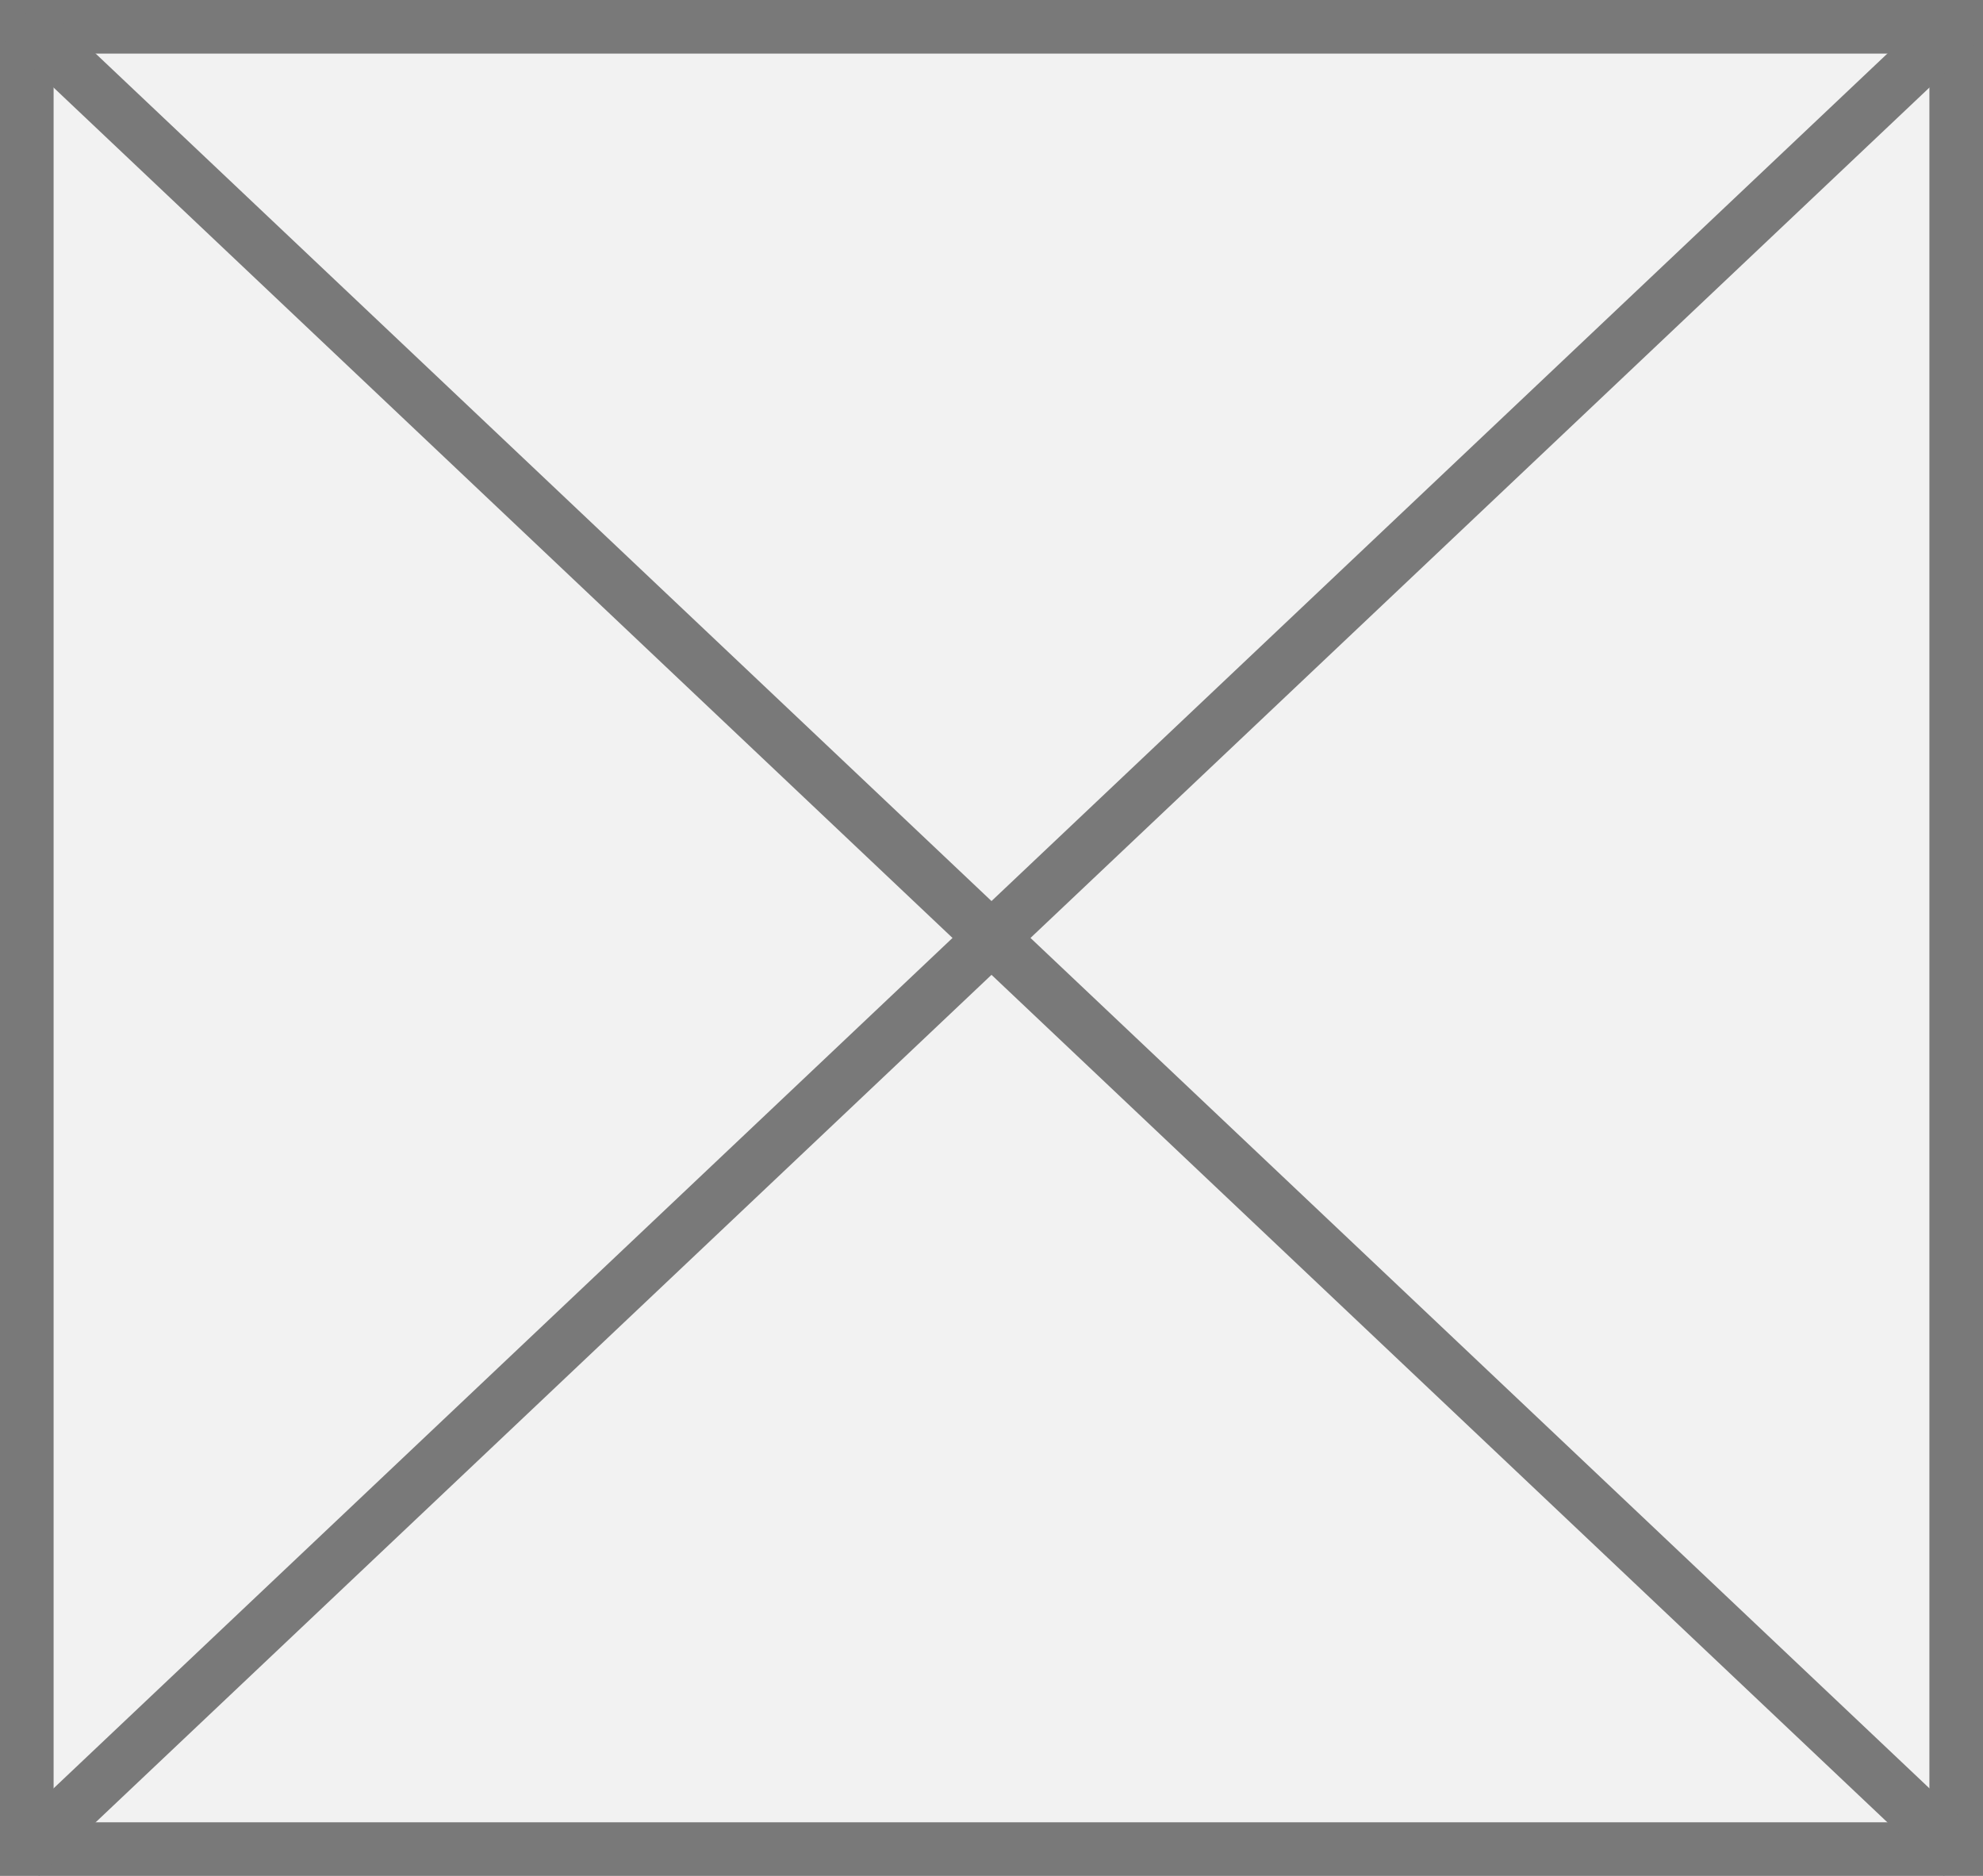
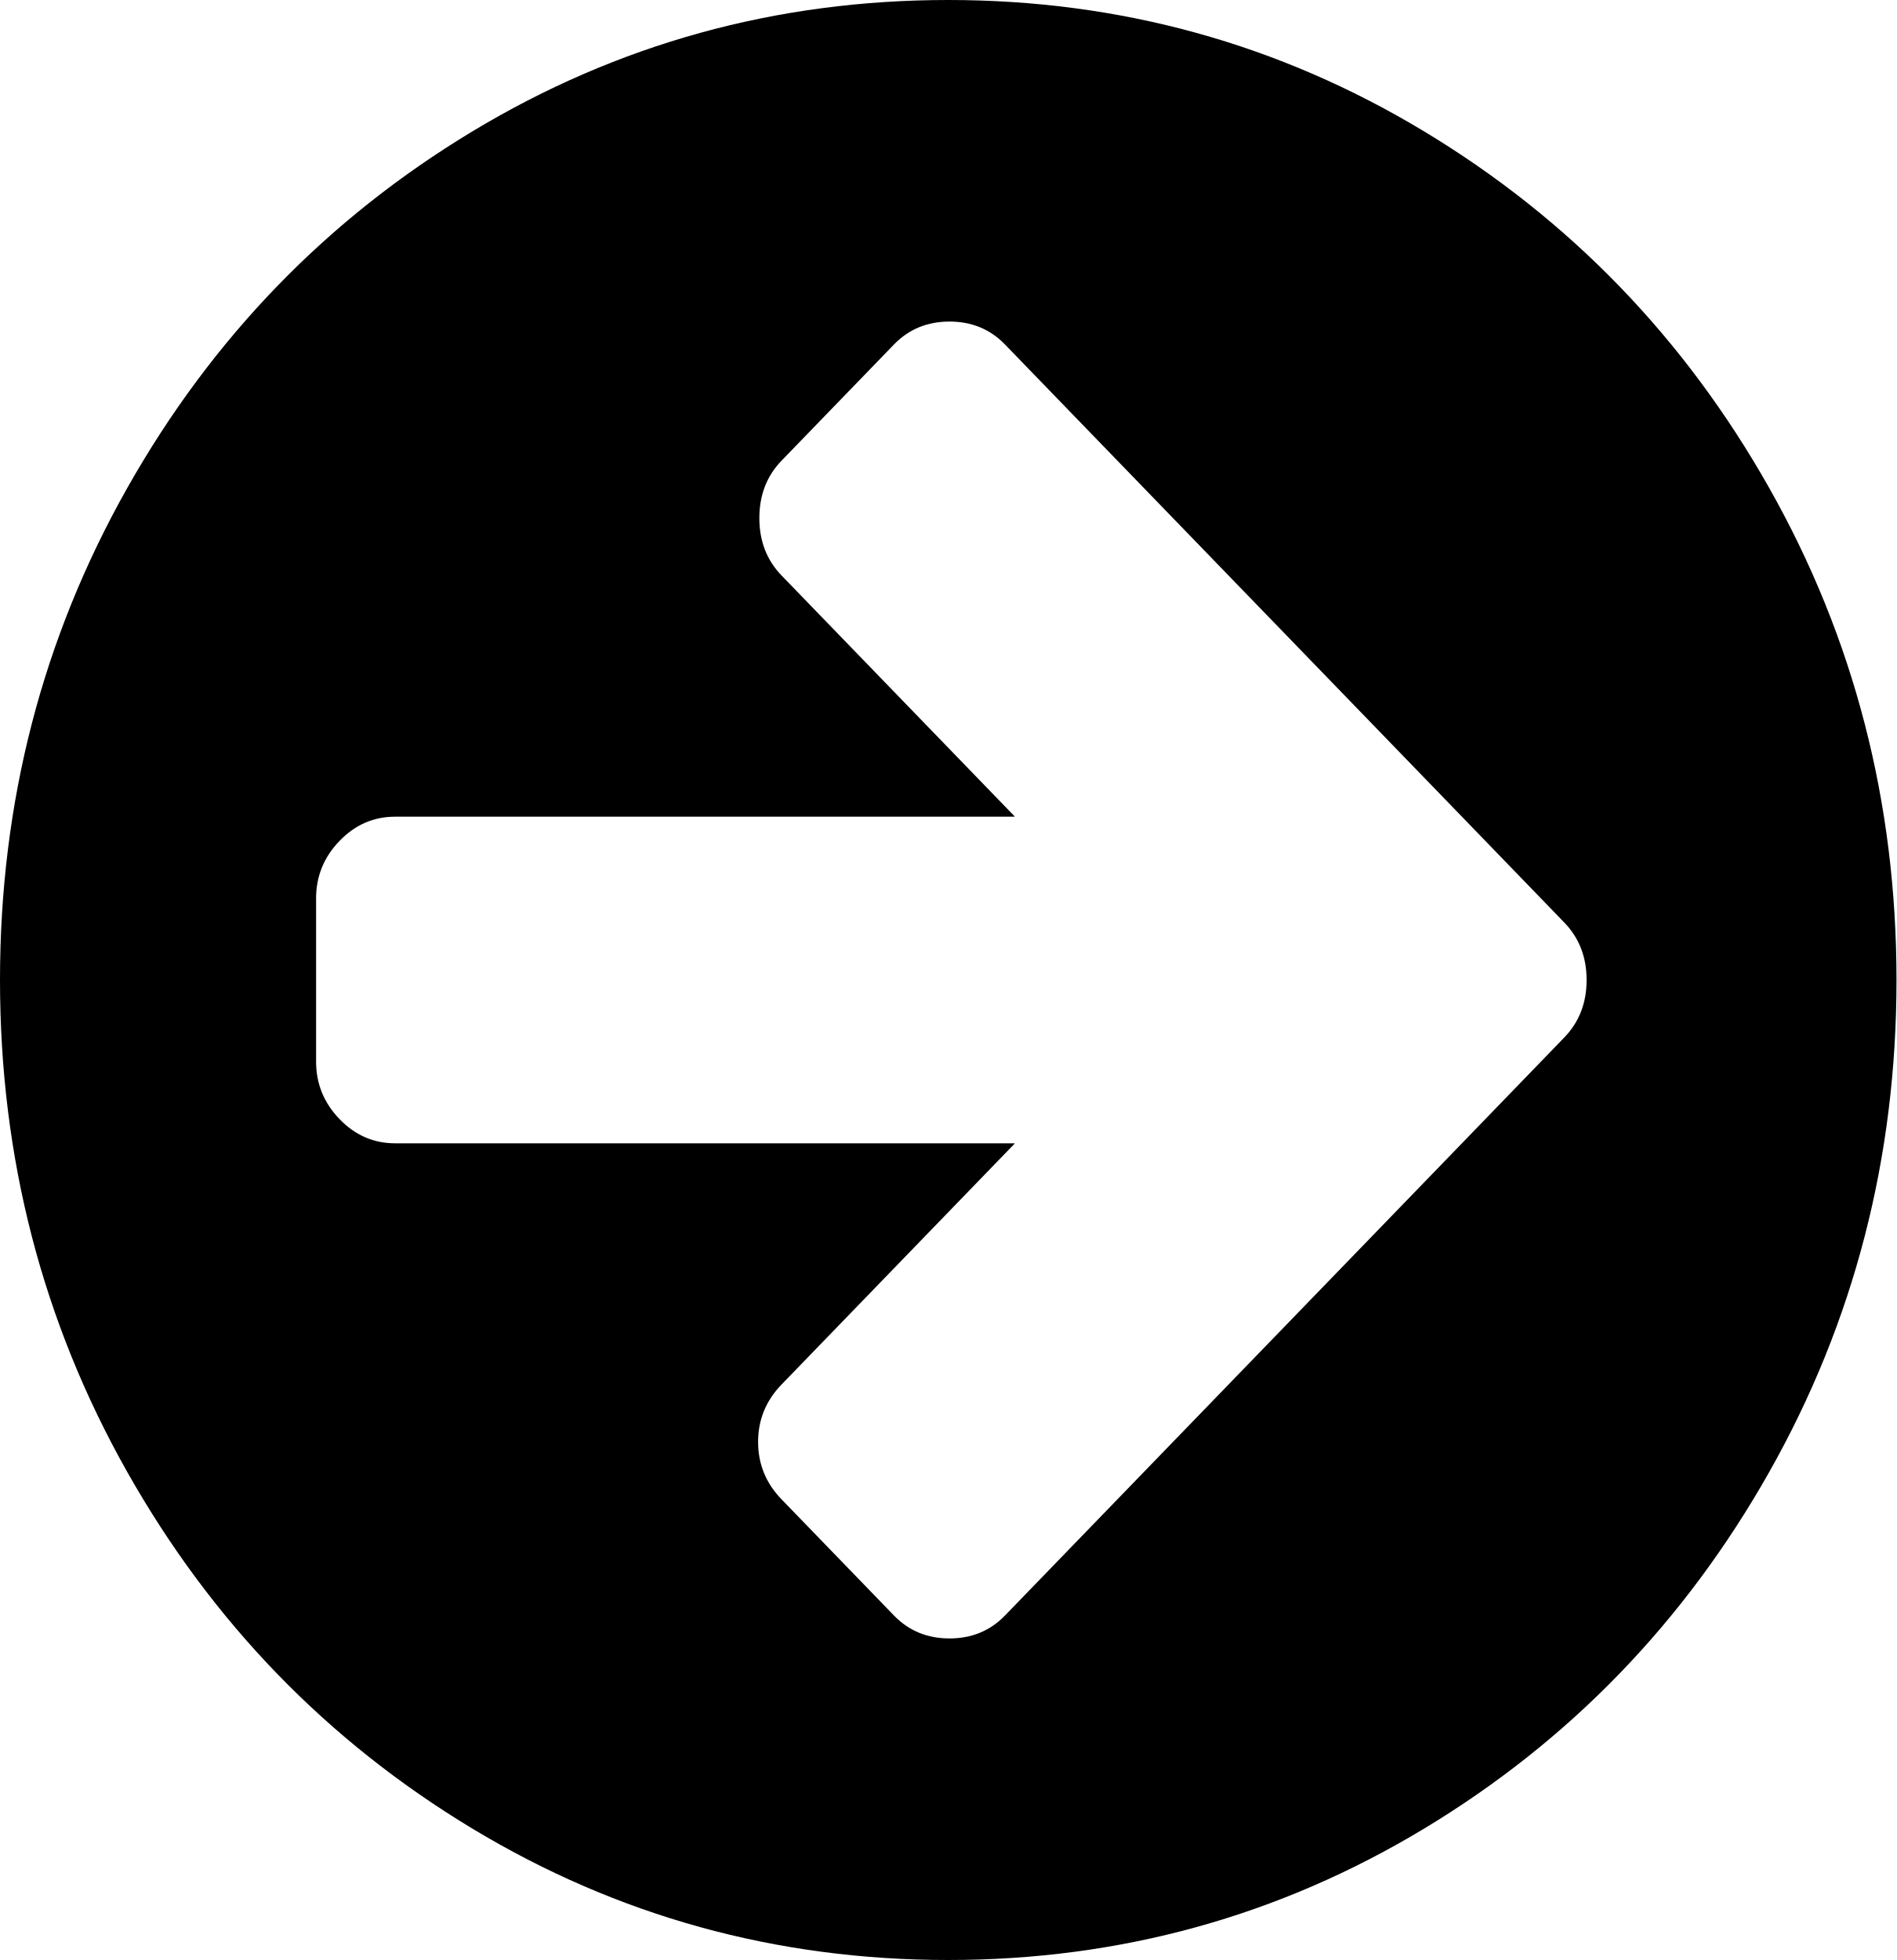
- <svg xmlns="http://www.w3.org/2000/svg" version="1.1" width="37px" height="35px">
-   <g transform="matrix(1 0 0 1 -29 -512 )">
-     <path d="M 29.5 512.5  L 65.5 512.5  L 65.5 546.5  L 29.5 546.5  L 29.5 512.5  Z " fill-rule="nonzero" fill="#f2f2f2" stroke="none" />
-     <path d="M 29.5 512.5  L 65.5 512.5  L 65.5 546.5  L 29.5 546.5  L 29.5 512.5  Z " stroke-width="1" stroke="#797979" fill="none" />
-     <path d="M 29.384 512.363  L 65.616 546.637  M 65.616 512.363  L 29.384 546.637  " stroke-width="1" stroke="#797979" fill="none" />
+ <svg xmlns="http://www.w3.org/2000/svg" version="1.1" width="30px" height="31px">
+   <g transform="matrix(1 0 0 1 -186 -58 )">
+     <path d="M 24.746 16.408  C 24.98 16.166  25.098 15.863  25.098 15.5  C 25.098 15.137  24.98 14.834  24.746 14.592  L 22.969 12.755  L 15.898 5.449  C 15.664 5.207  15.371 5.086  15.02 5.086  C 14.668 5.086  14.375 5.207  14.141 5.449  L 12.363 7.286  C 12.129 7.528  12.012 7.831  12.012 8.194  C 12.012 8.557  12.129 8.86  12.363 9.102  L 16.055 12.917  L 6.25 12.917  C 5.911 12.917  5.618 13.044  5.371 13.3  C 5.124 13.556  5 13.859  5 14.208  L 5 16.792  C 5 17.141  5.124 17.444  5.371 17.7  C 5.618 17.956  5.911 18.083  6.25 18.083  L 16.055 18.083  L 12.363 21.898  C 12.116 22.153  11.992 22.456  11.992 22.806  C 11.992 23.156  12.116 23.459  12.363 23.714  L 14.141 25.551  C 14.375 25.793  14.668 25.914  15.02 25.914  C 15.371 25.914  15.664 25.793  15.898 25.551  L 22.969 18.245  L 24.746 16.408  Z M 27.988 7.72  C 29.329 10.095  30 12.688  30 15.5  C 30 18.312  29.329 20.905  27.988 23.28  C 26.647 25.655  24.827 27.535  22.529 28.921  C 20.231 30.307  17.721 31  15 31  C 12.279 31  9.769 30.307  7.471 28.921  C 5.173 27.535  3.353 25.655  2.012 23.28  C 0.671 20.905  0 18.312  0 15.5  C 0 12.688  0.671 10.095  2.012 7.72  C 3.353 5.345  5.173 3.465  7.471 2.079  C 9.769 0.693  12.279 0  15 0  C 17.721 0  20.231 0.693  22.529 2.079  C 24.827 3.465  26.647 5.345  27.988 7.72  Z " fill-rule="nonzero" fill="#000000" stroke="none" transform="matrix(1 0 0 1 186 58 )" />
  </g>
</svg>
